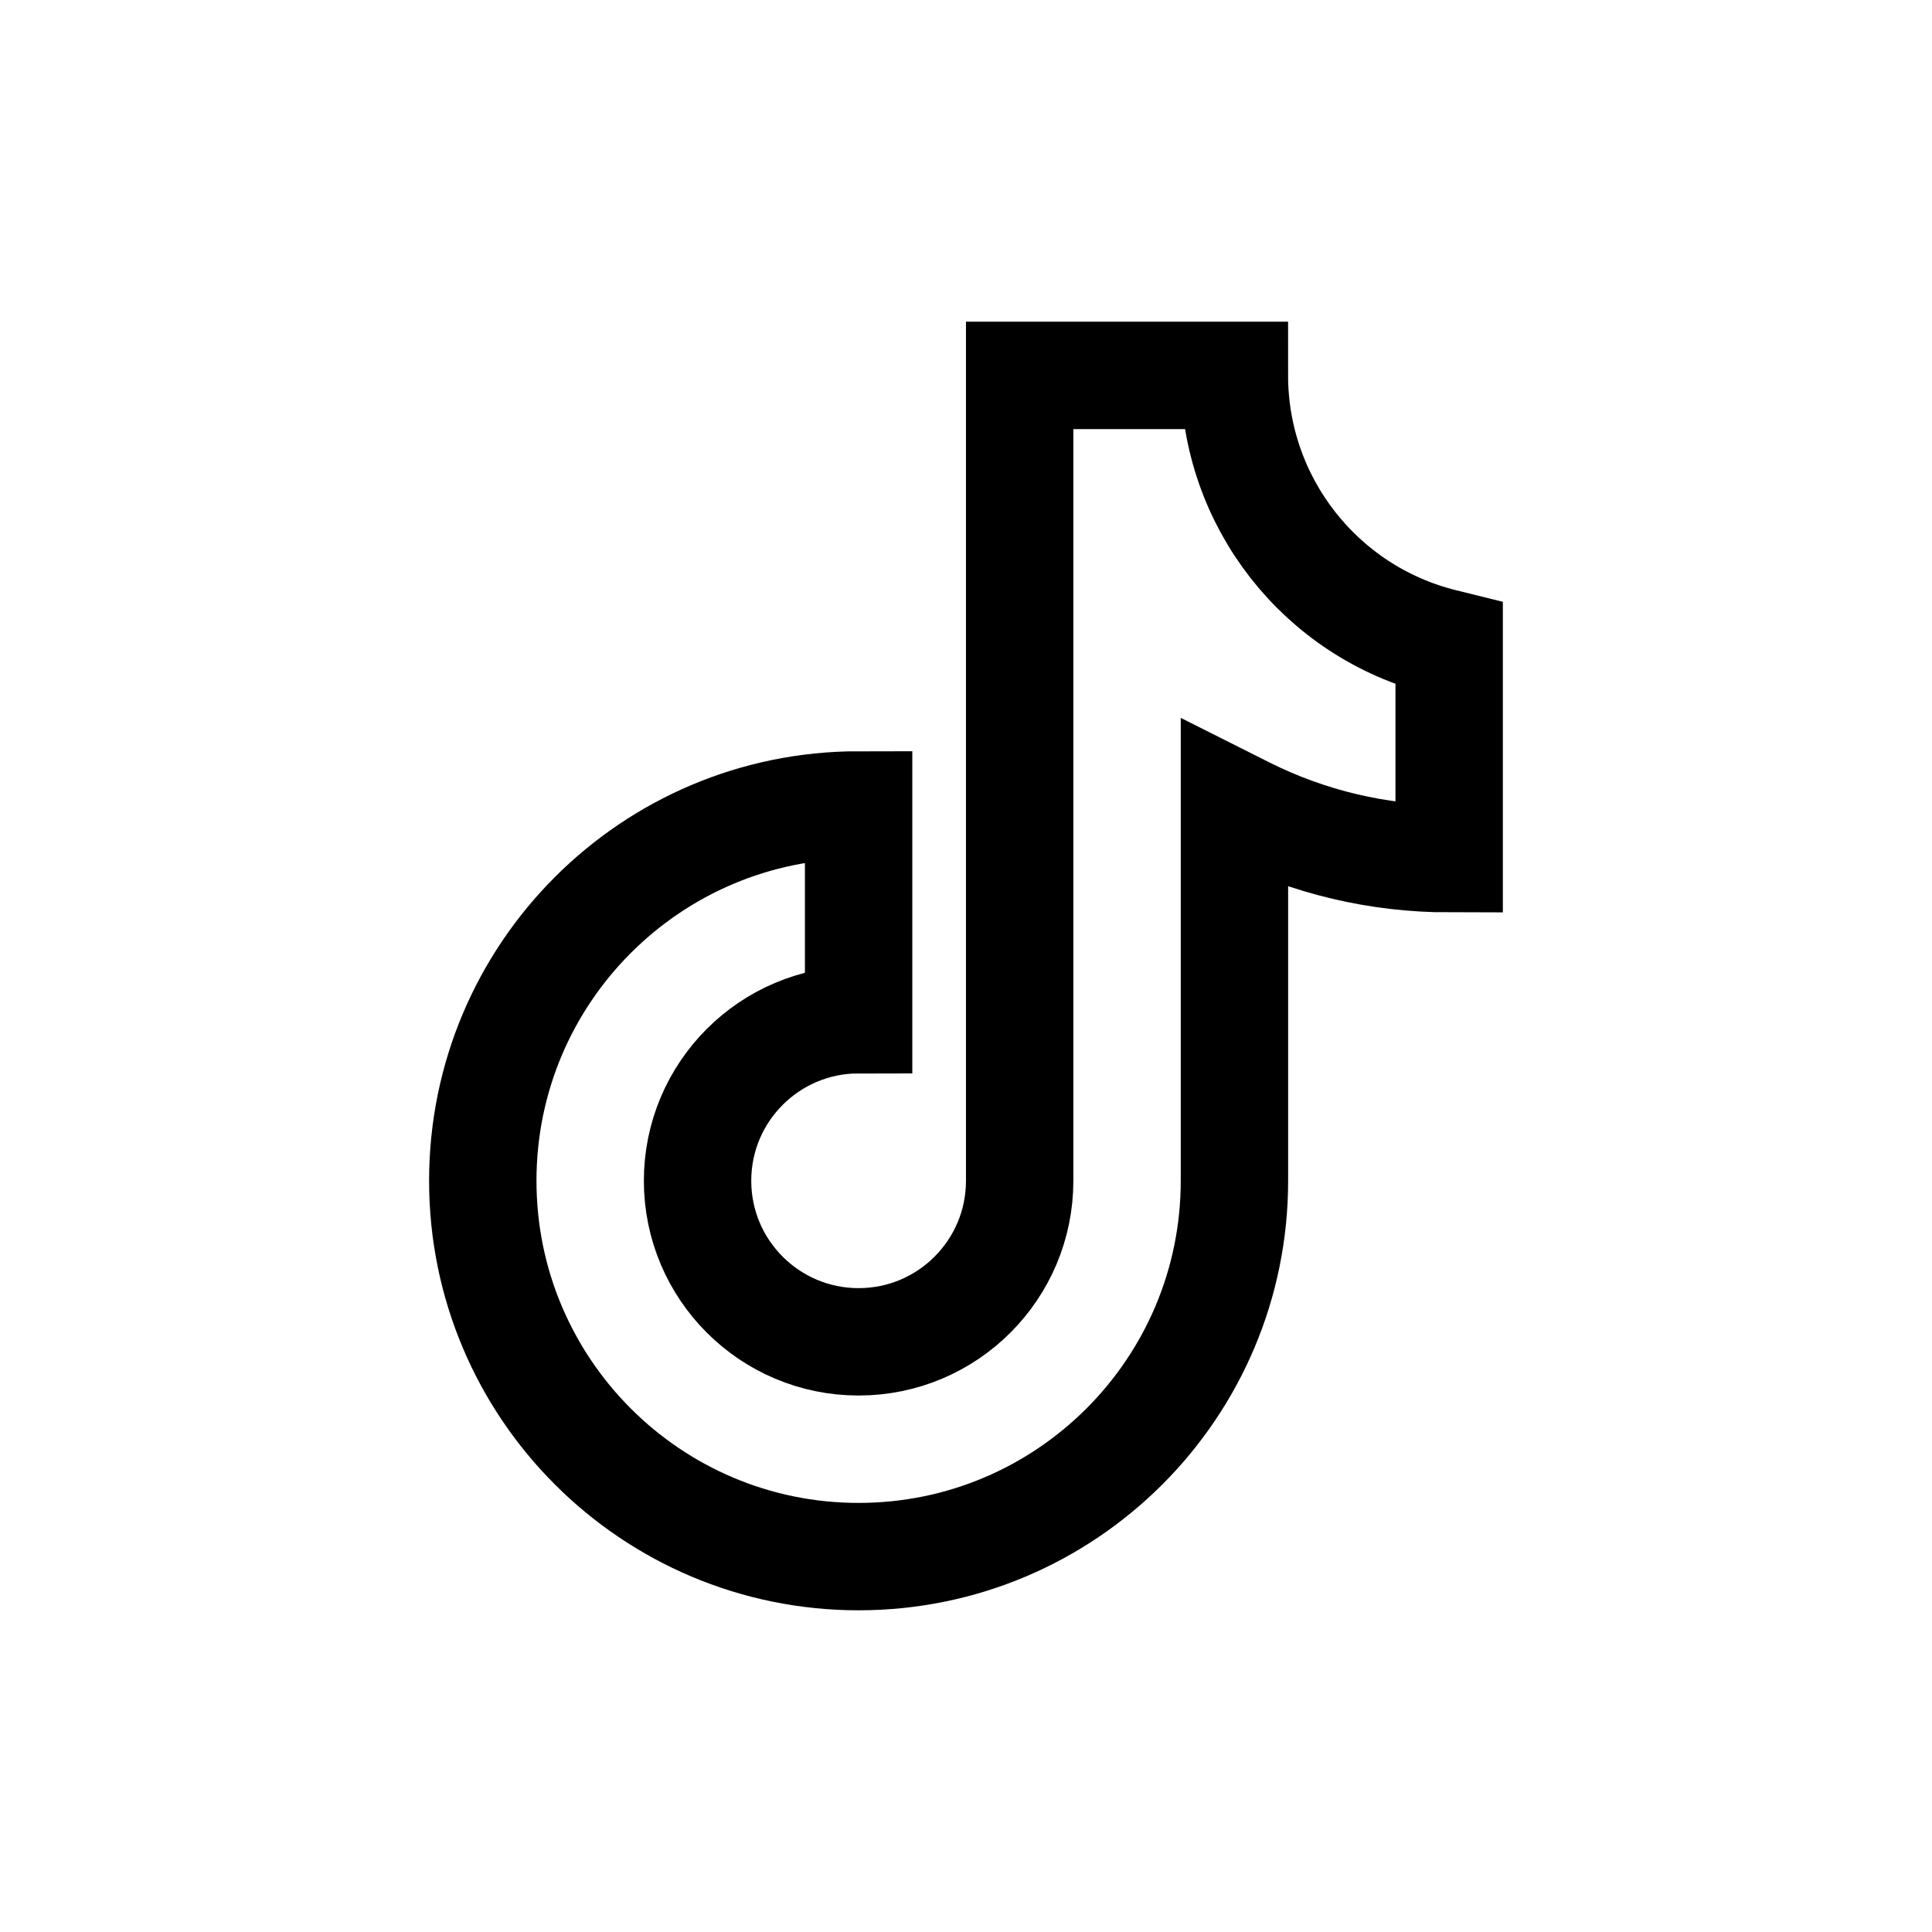
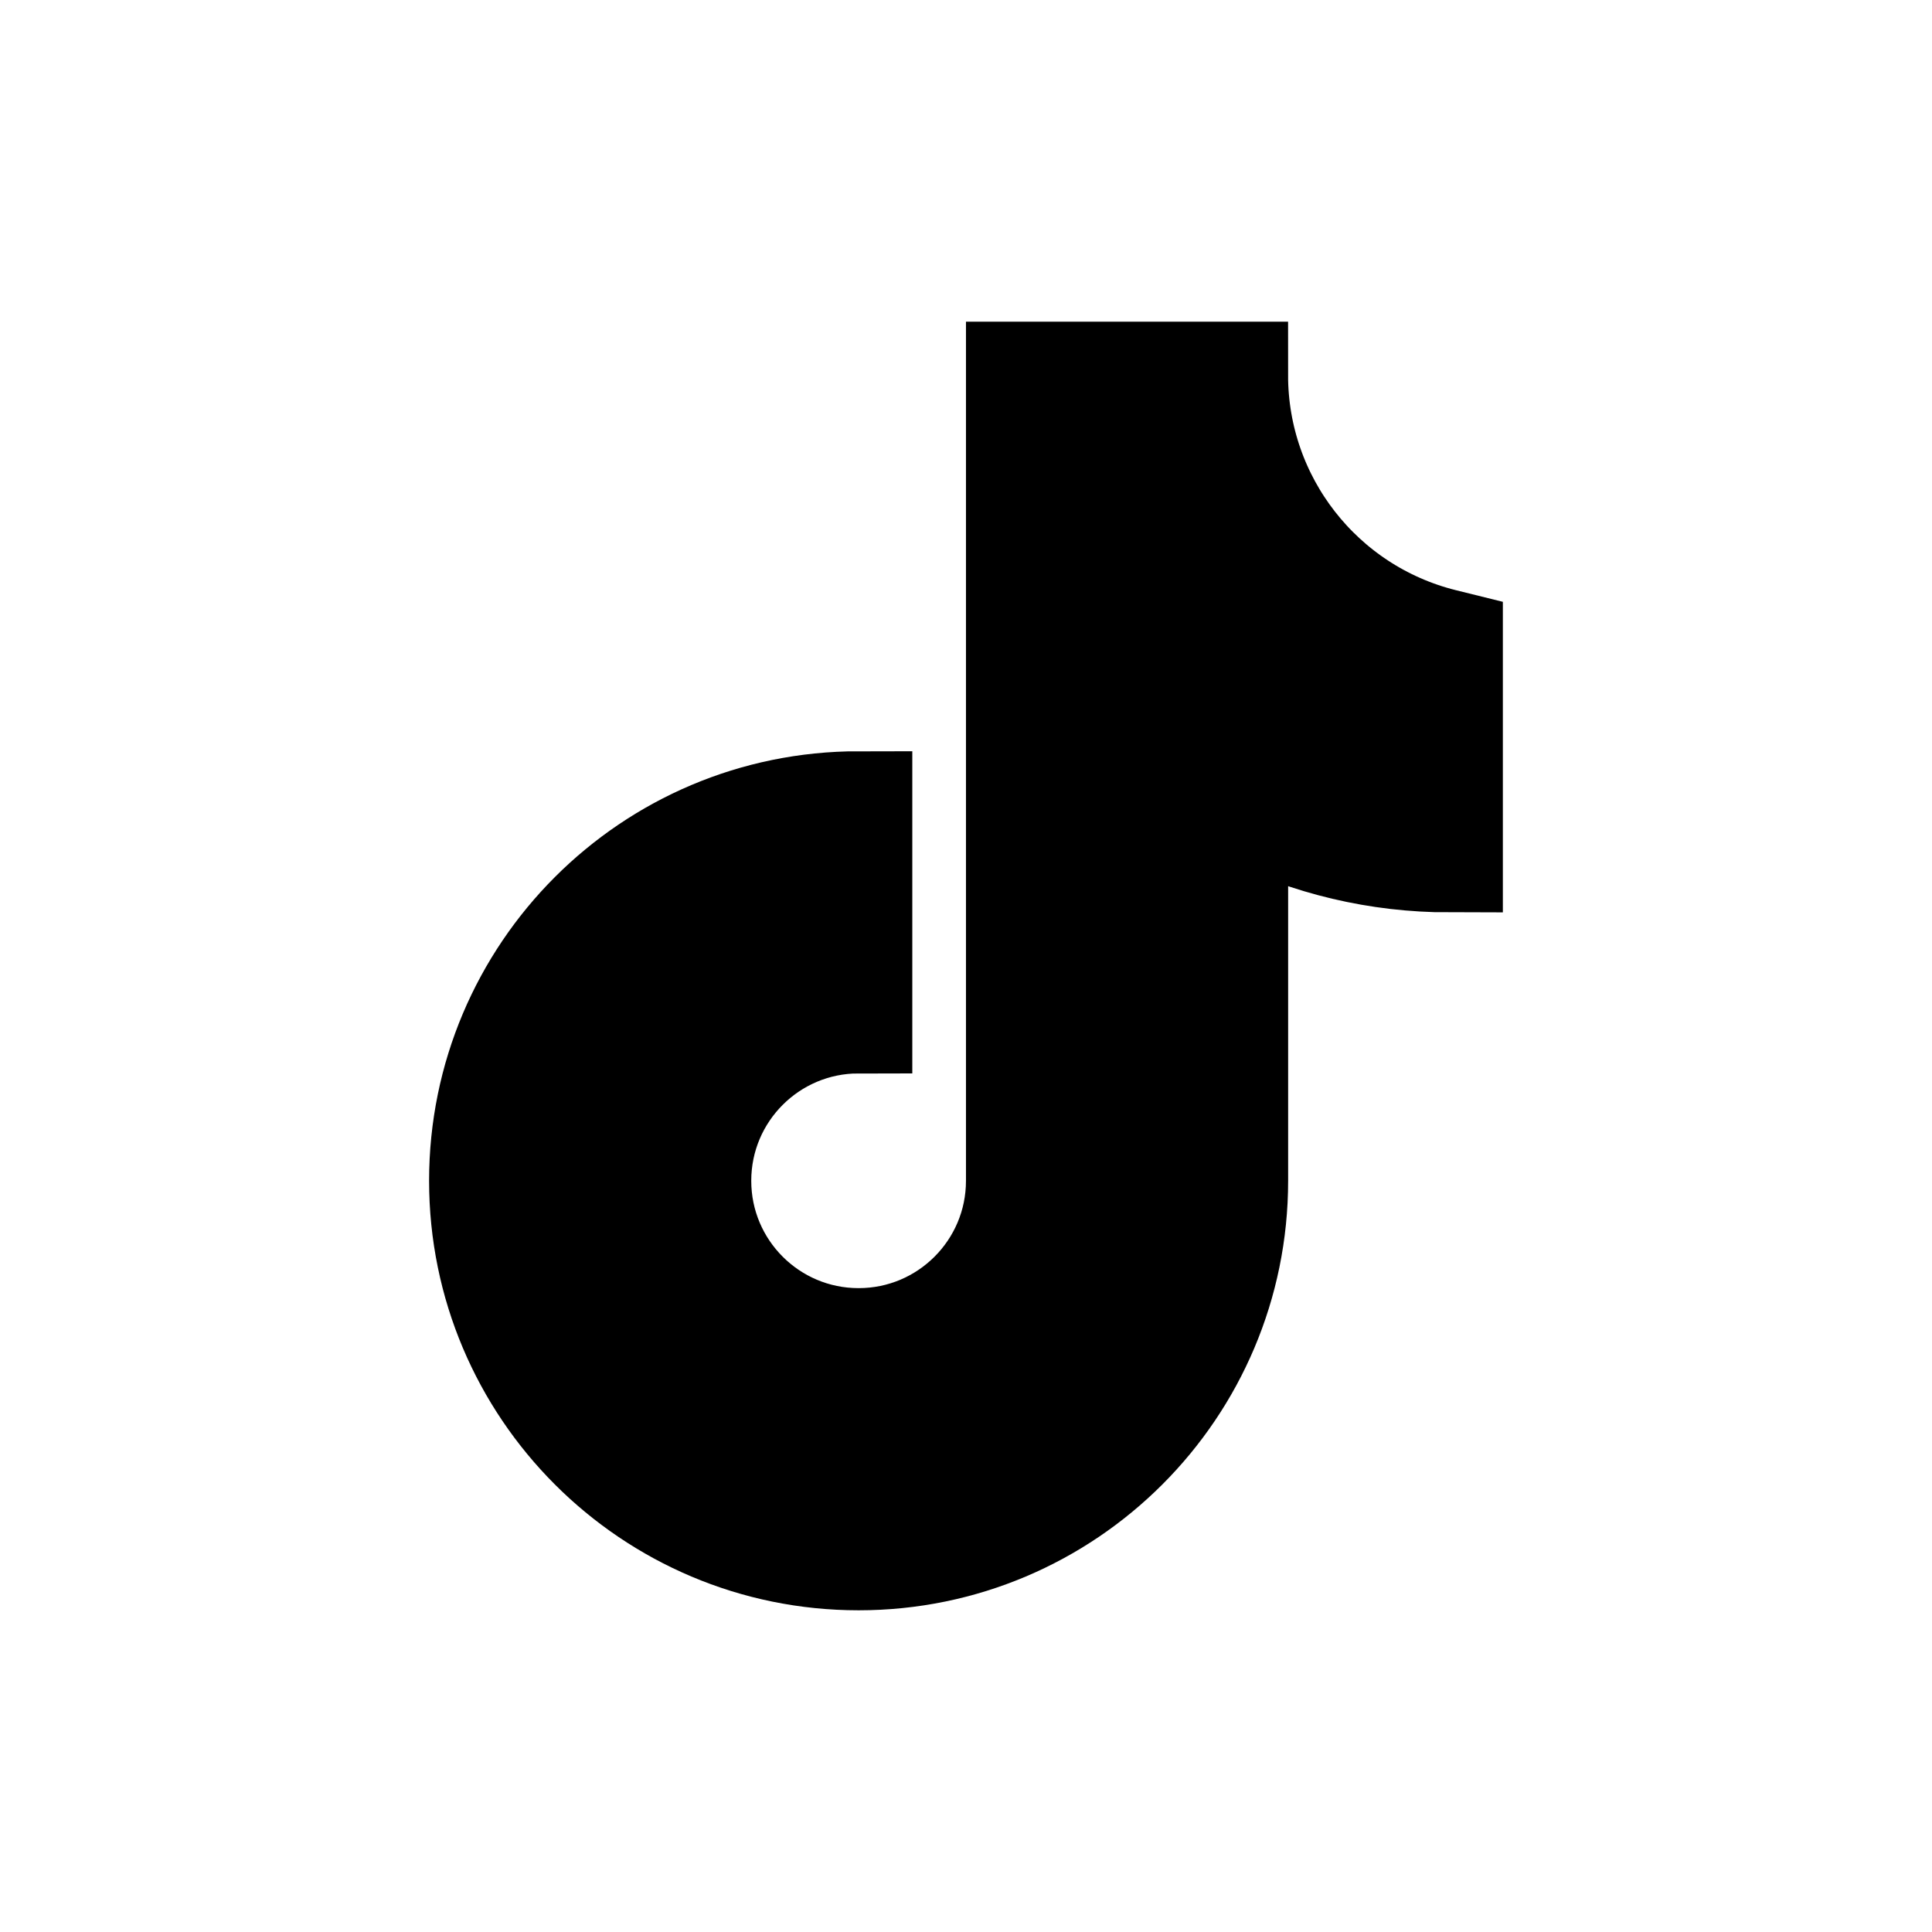
<svg xmlns="http://www.w3.org/2000/svg" version="1.1" width="400" height="400" viewBox="0 0 400 400" xml:space="preserve">
  <defs>
</defs>
-   <g transform="matrix(11.77 0 0 11.77 200 200)" id="Layer_1">
-     <path style="stroke: rgb(0,0,0); stroke-width: 1.889; stroke-dasharray: none; stroke-linecap: butt; stroke-dashoffset: 0; stroke-linejoin: miter; stroke-miterlimit: 10; fill: none; fill-rule: nonzero; opacity: 1;" transform=" translate(-12, -12)" d="M 12.944 1.611 v 14.167 c 0 1.565 -1.269 2.833 -2.833 2.833 h 0 c -1.565 0 -2.833 -1.269 -2.833 -2.833 v 0 c 0 -1.565 1.269 -2.833 2.833 -2.833 h 0 V 9.167 h 0 c -3.651 0 -6.611 2.96 -6.611 6.611 v 0 c 0 3.651 2.96 6.611 6.611 6.611 h 0 c 3.651 0 6.611 -2.96 6.611 -6.611 V 9.167 l 0.199 0.1 c 1.111 0.556 2.336 0.845 3.578 0.845 h 0 V 6.333 l -0.113 -0.028 c -2.154 -0.538 -3.665 -2.474 -3.665 -4.694 v 0 H 12.944 z" stroke-linecap="round" />
+   <g transform="matrix(11.77 0 0 11.77 200 200)" id="Layer_1">inejoin: miter; stroke-miterlimit: 1
+ <path style="stroke: rgb(0,0,0); stroke-width: 1.889; stroke-dasharray: none; stroke-linecap: butt; stroke-dashoffset: 0; stroke-l0;  opacity: 1;" transform=" translate(-12, -12)" d="M 12.944 1.611 v 14.167 c 0 1.565 -1.269 2.833 -2.833 2.833 h 0 c -1.565 0 -2.833 -1.269 -2.833 -2.833 v 0 c 0 -1.565 1.269 -2.833 2.833 -2.833 h 0 V 9.167 h 0 c -3.651 0 -6.611 2.96 -6.611 6.611 v 0 c 0 3.651 2.96 6.611 6.611 6.611 h 0 c 3.651 0 6.611 -2.96 6.611 -6.611 V 9.167 l 0.199 0.1 c 1.111 0.556 2.336 0.845 3.578 0.845 h 0 V 6.333 l -0.113 -0.028 c -2.154 -0.538 -3.665 -2.474 -3.665 -4.694 v 0 H 12.944 z" stroke-linecap="round" />
  </g>
</svg>
